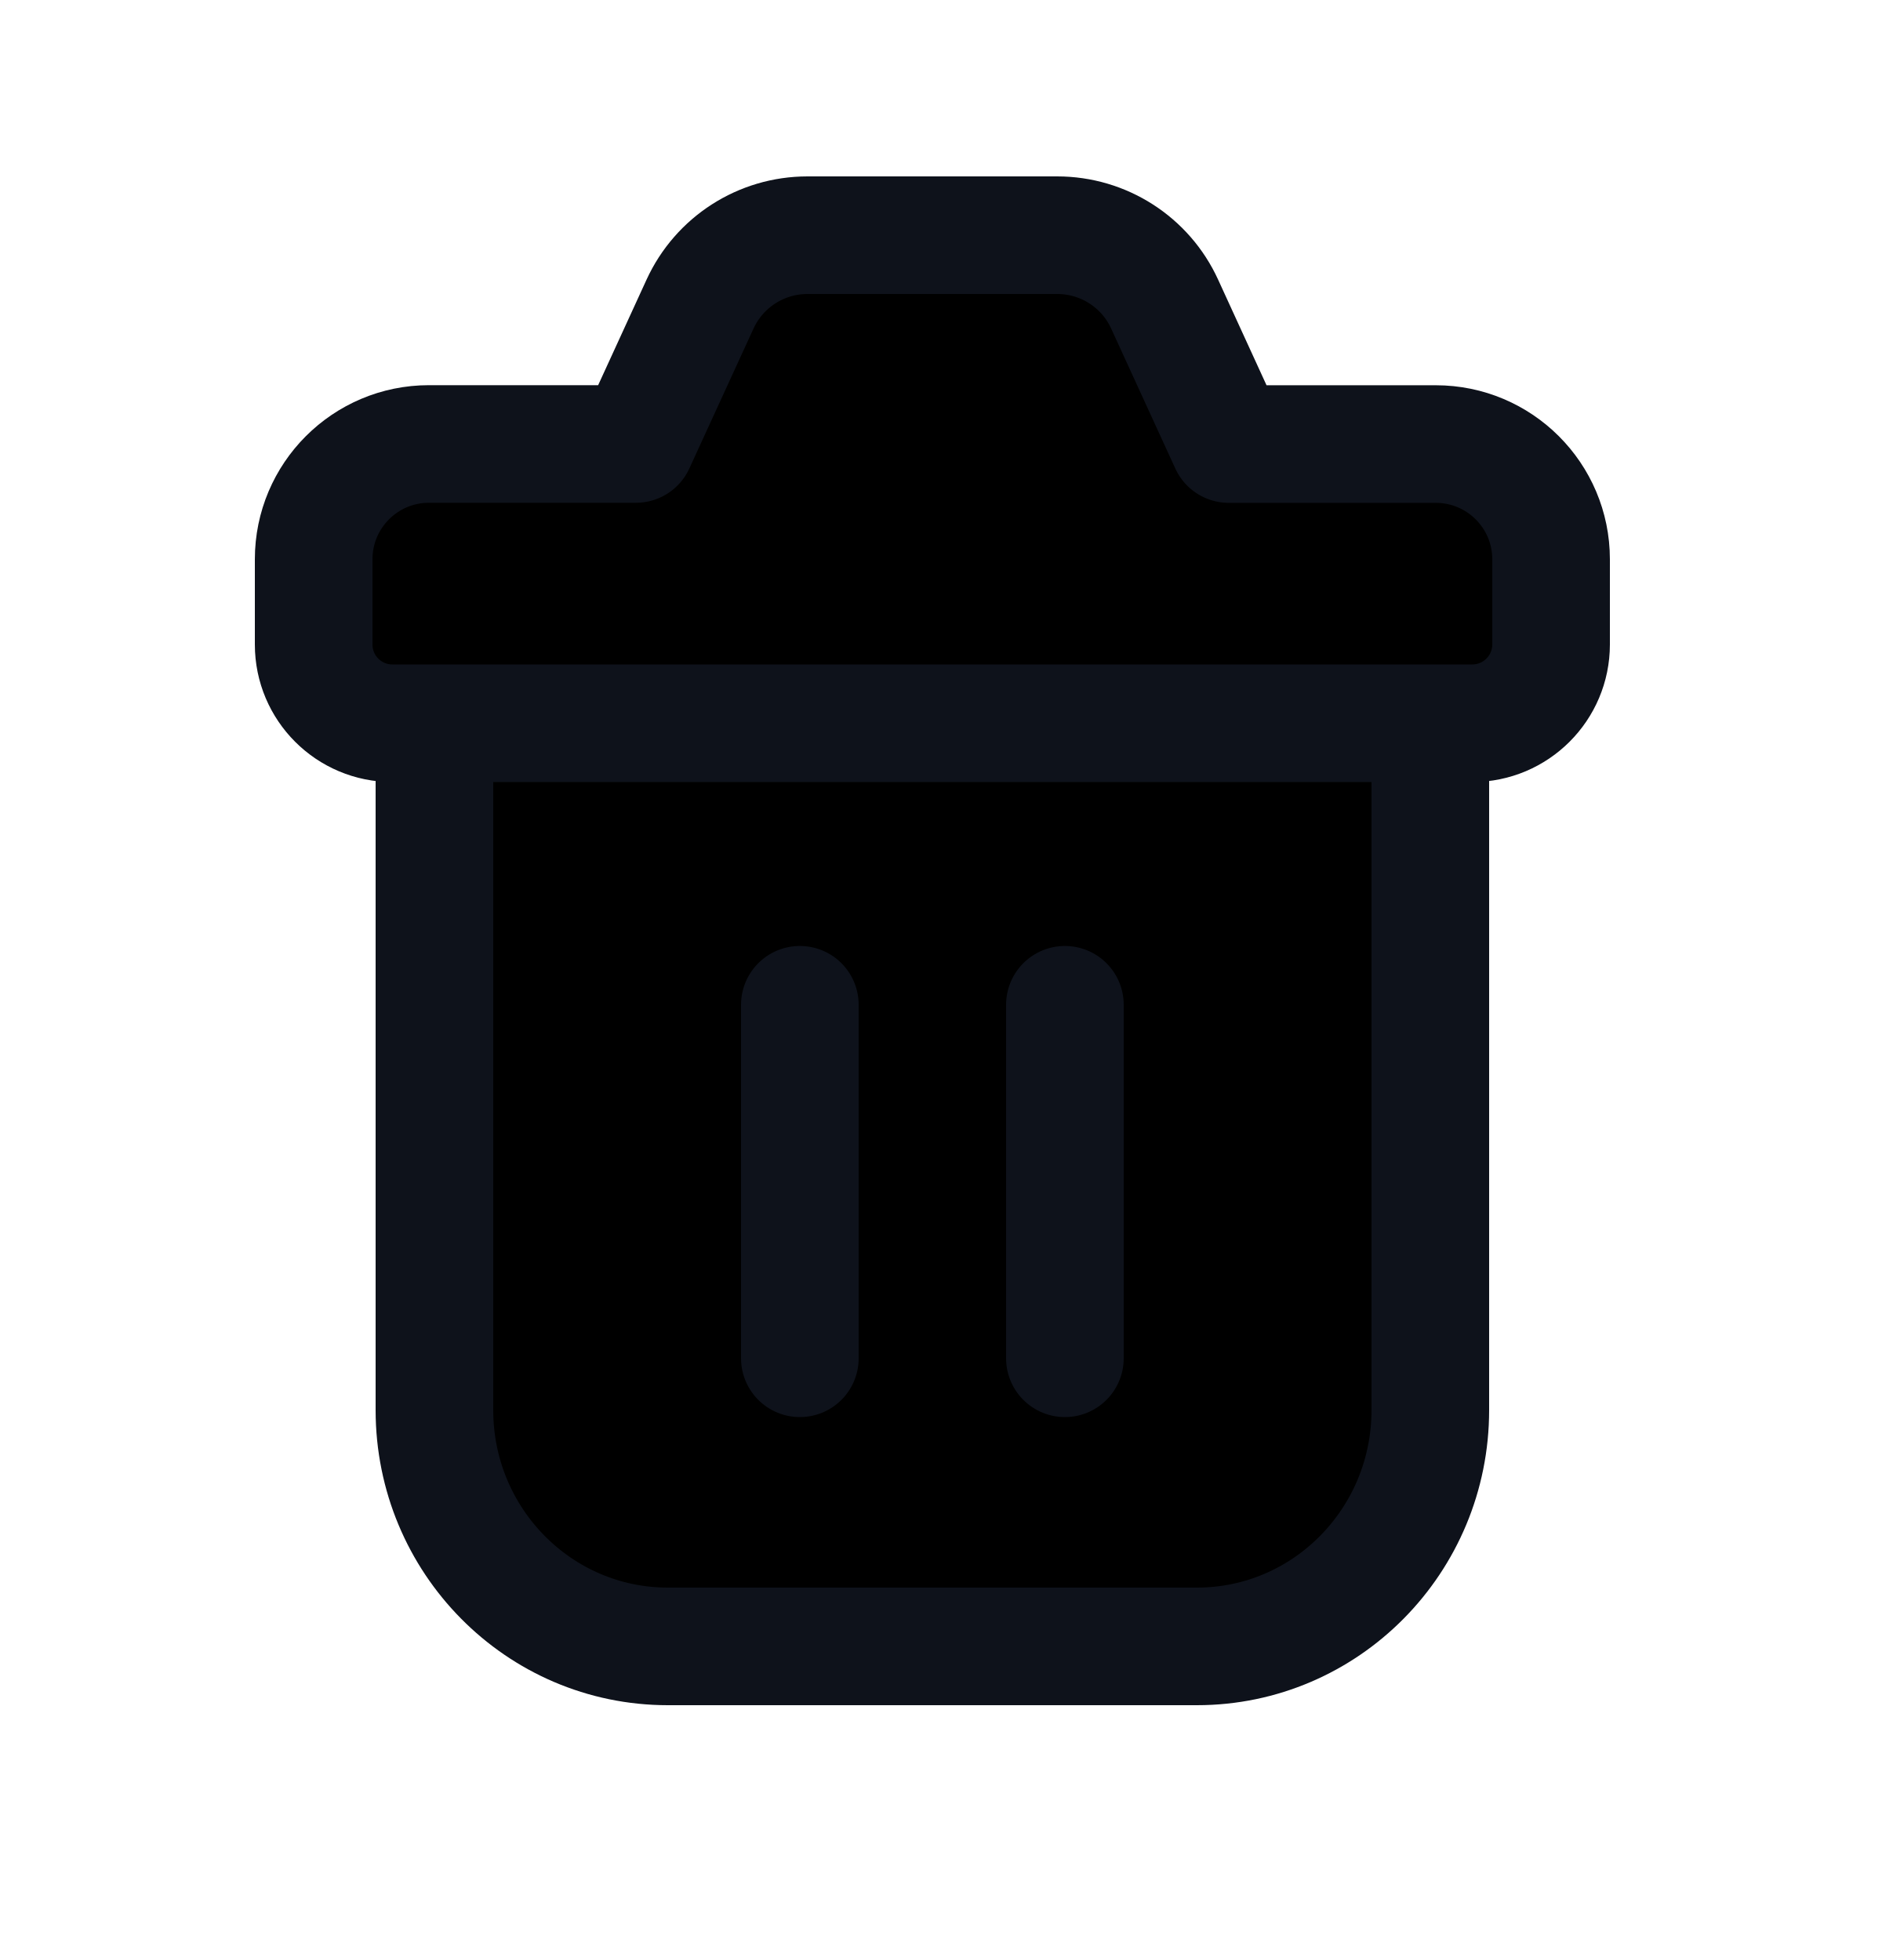
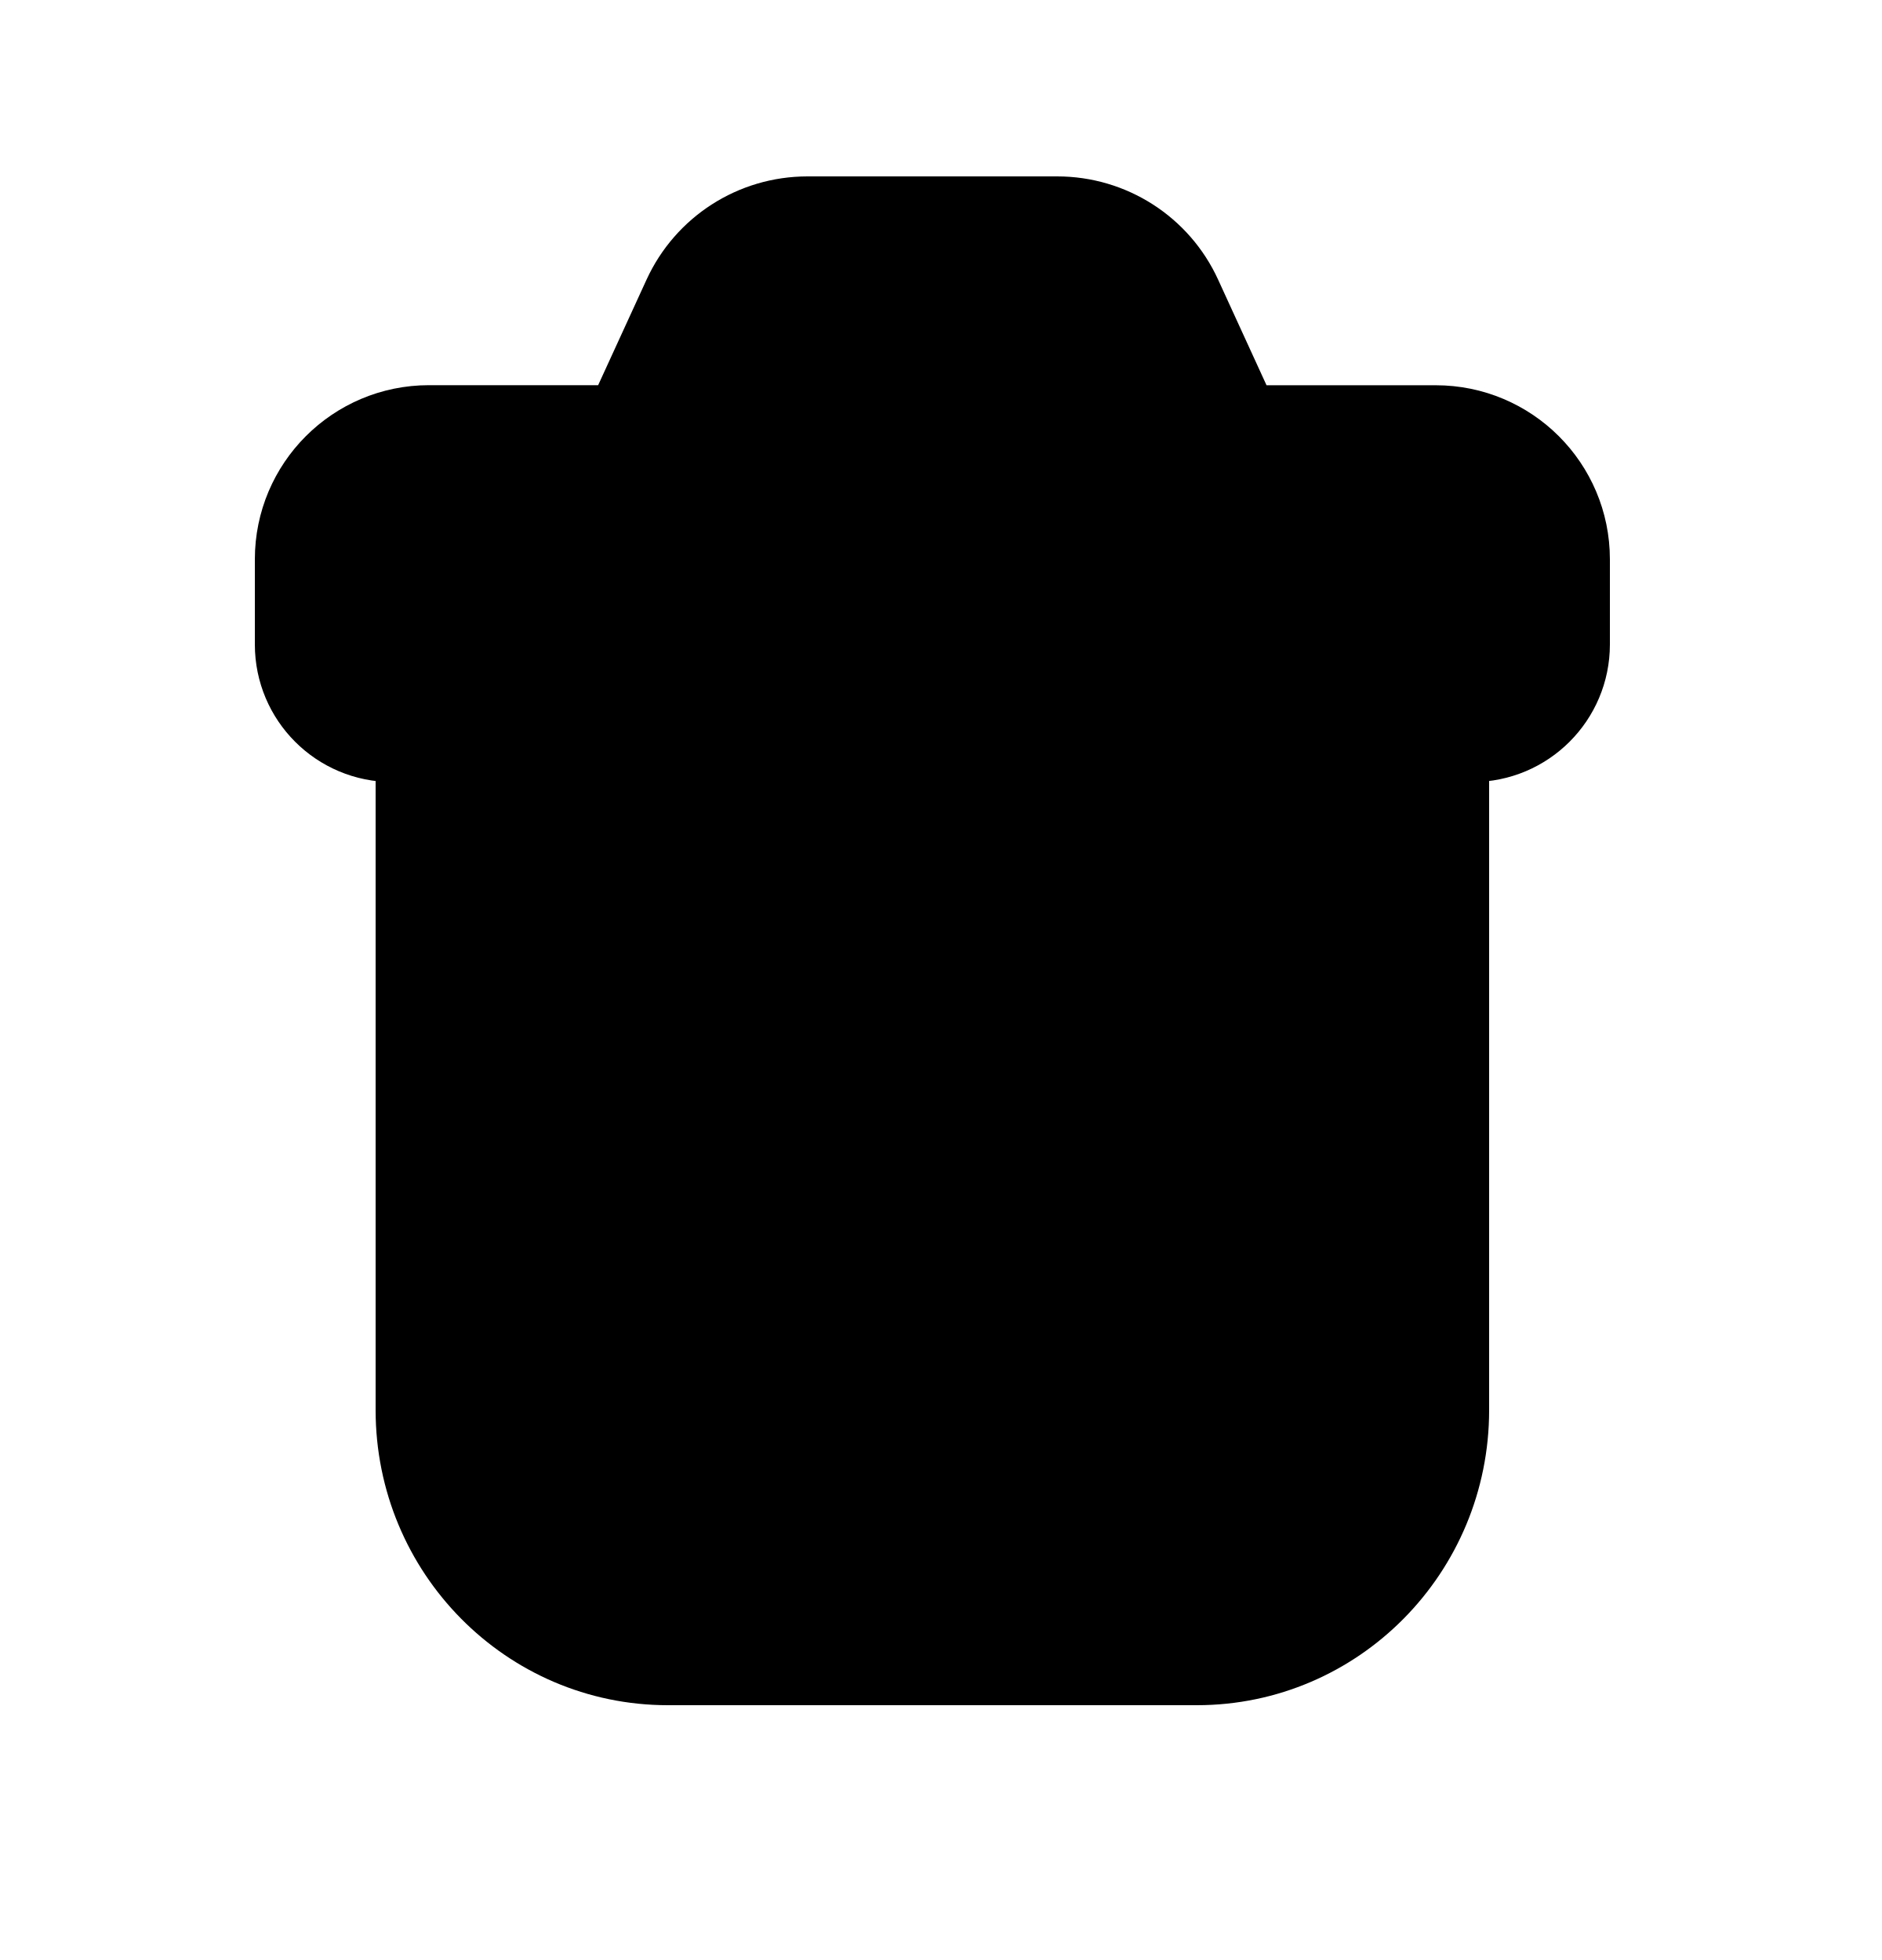
<svg xmlns="http://www.w3.org/2000/svg" width="24" height="25" viewBox="0 0 24 25">
-   <path stroke="#0E121B" stroke-linecap="round" stroke-linejoin="round" stroke-width="1.5" d="m14.852 3.879.818 1.785h2.64c.811 0 1.47.658 1.47 1.47V8.22c0 .555-.45 1.005-1.006 1.005H5.005C4.45 9.226 4 8.776 4 8.221V7.133c0-.811.658-1.47 1.47-1.47h2.639l.818-1.784c.246-.536.78-.879 1.37-.879h3.185c.59 0 1.125.343 1.37.879ZM18.24 9.3v8.686c0 1.665-1.333 3.014-2.977 3.014H8.517c-1.644 0-2.977-1.349-2.977-3.014V9.301M10.2 12.816v4.509m3.38-4.509v4.509" />
+   <path stroke="currentColor" stroke-linecap="round" stroke-linejoin="round" stroke-width="1.5" d="m14.852 3.879.818 1.785h2.64c.811 0 1.47.658 1.47 1.47V8.22c0 .555-.45 1.005-1.006 1.005H5.005C4.45 9.226 4 8.776 4 8.221V7.133c0-.811.658-1.47 1.47-1.47h2.639l.818-1.784c.246-.536.78-.879 1.37-.879h3.185c.59 0 1.125.343 1.37.879ZM18.24 9.3v8.686c0 1.665-1.333 3.014-2.977 3.014H8.517c-1.644 0-2.977-1.349-2.977-3.014V9.301M10.2 12.816v4.509m3.38-4.509v4.509" />
</svg>
